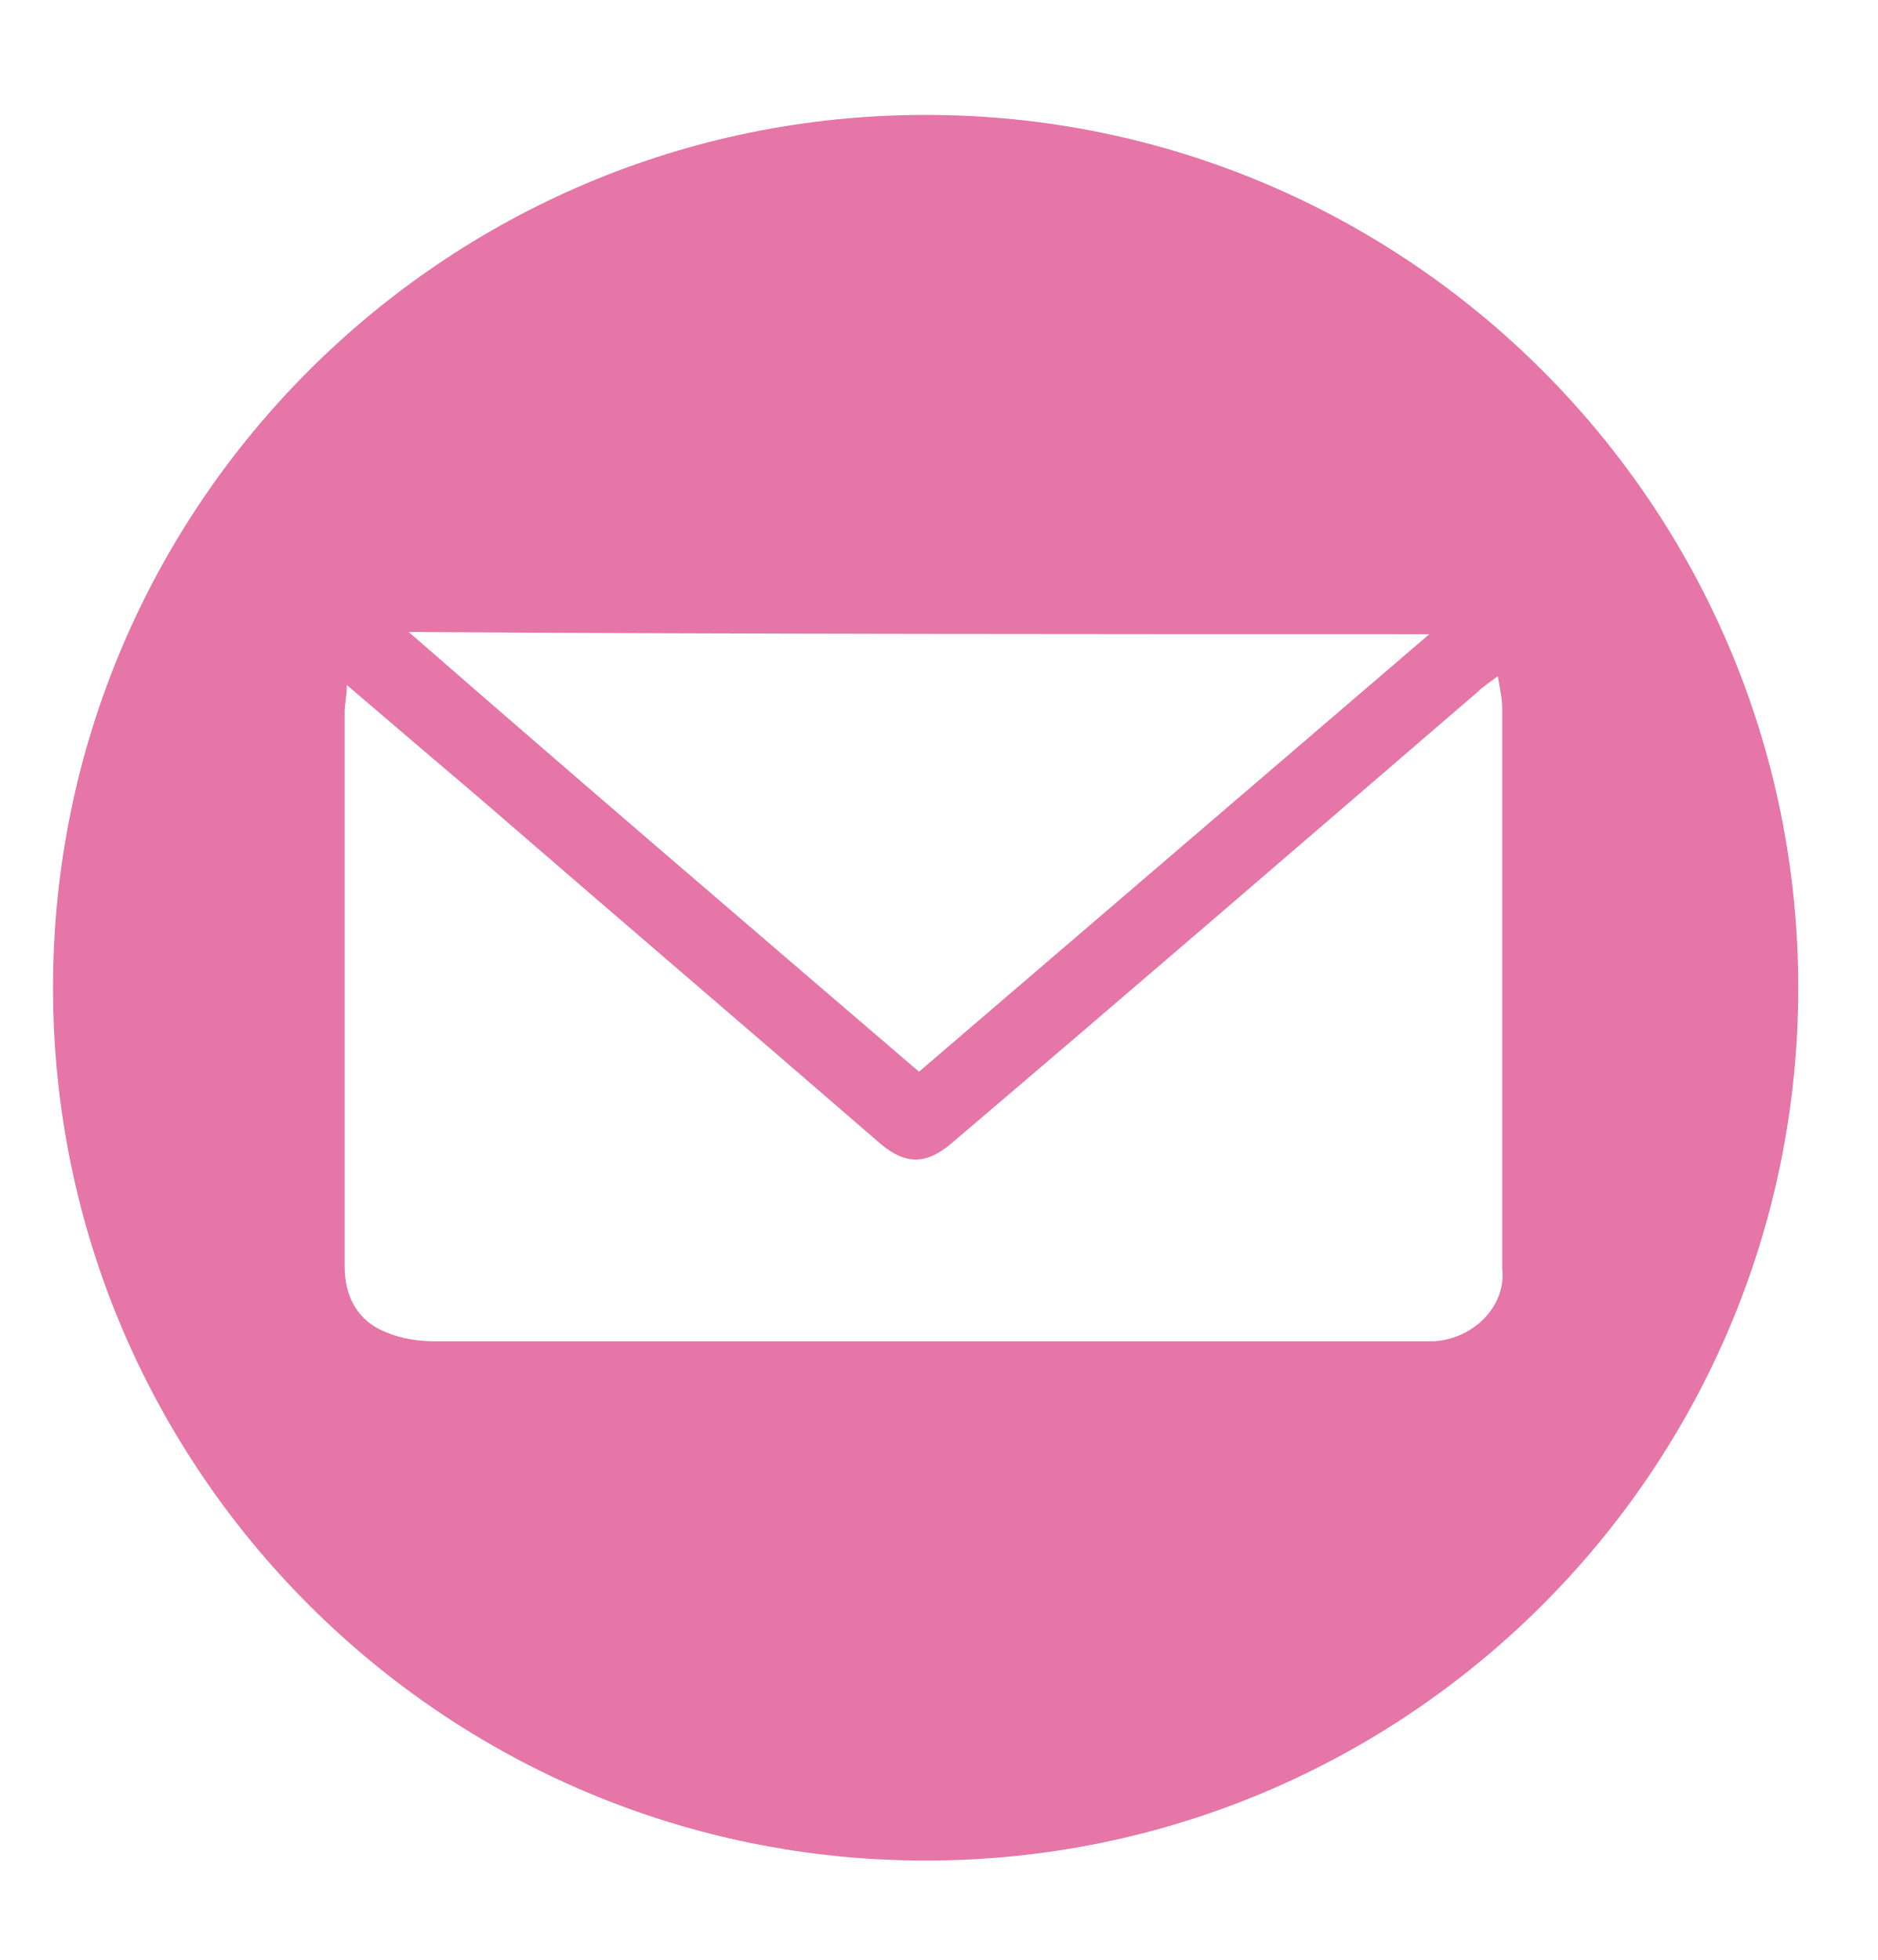
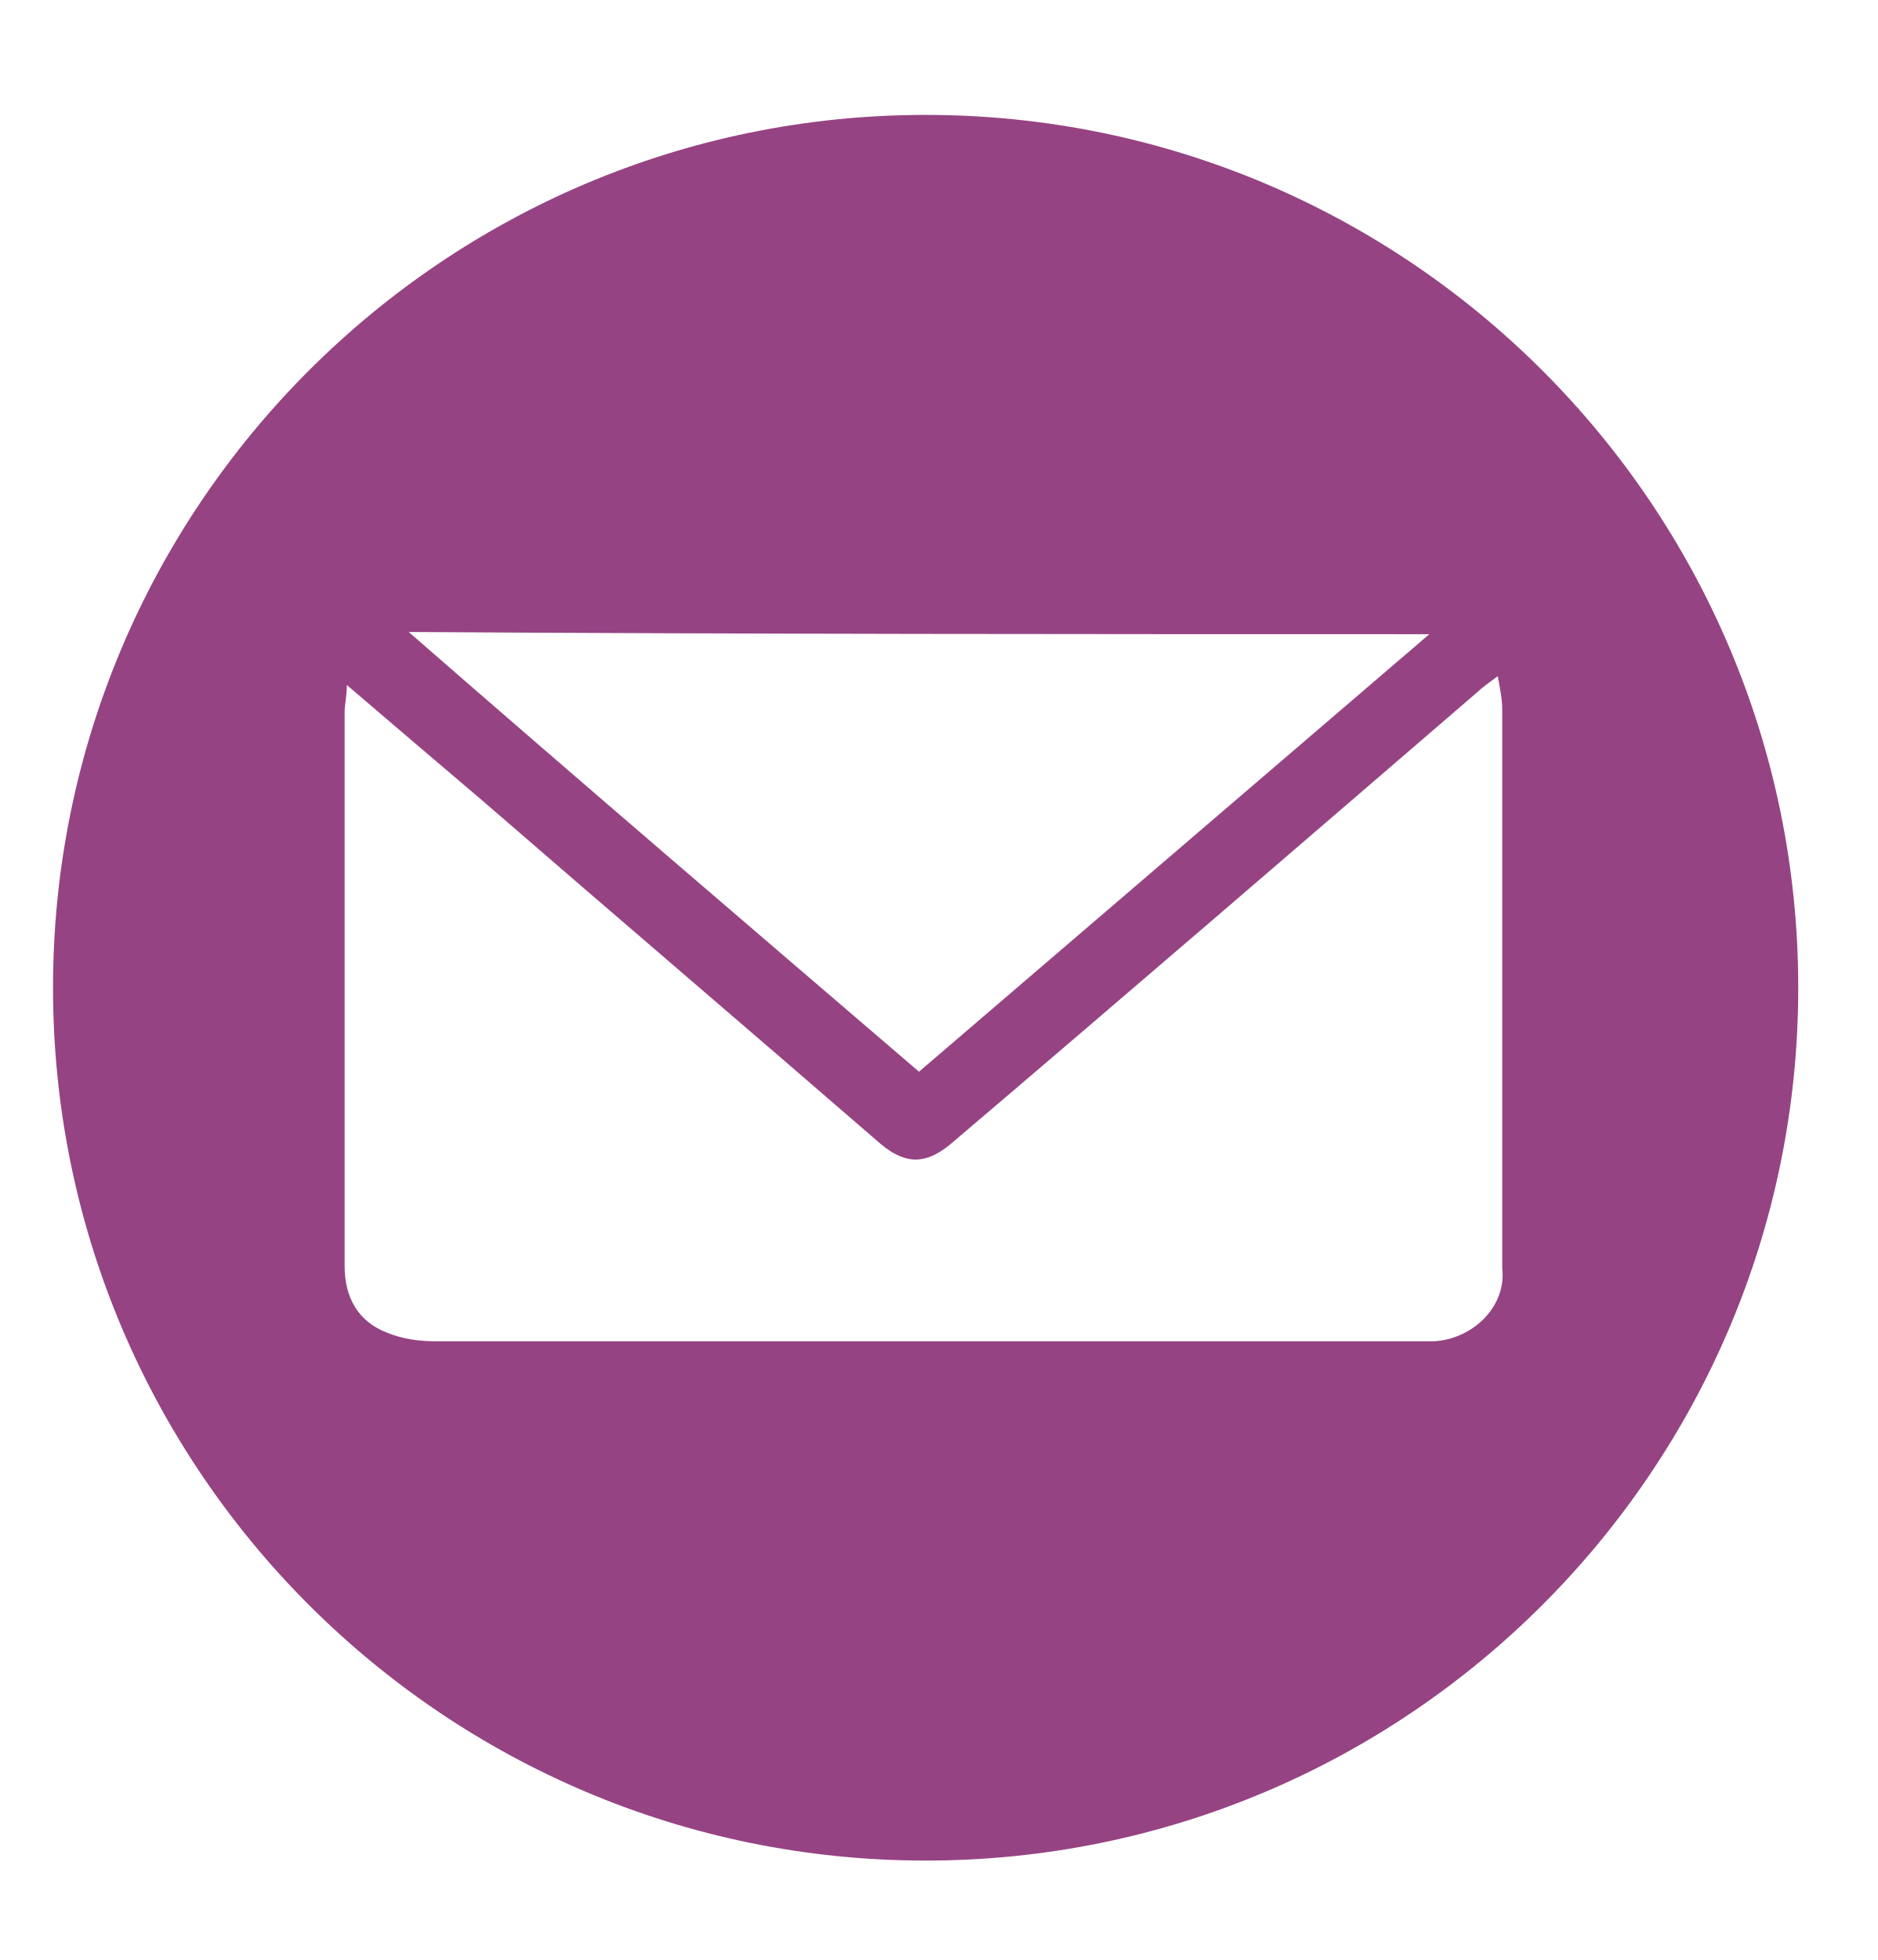
<svg xmlns="http://www.w3.org/2000/svg" version="1.1" id="Layer_1" x="0px" y="0px" viewBox="0 0 85 88.7" style="enable-background:new 0 0 85 88.7;" xml:space="preserve">
  <style type="text/css">
- 	.st0{fill:#e676a8;}
+ 	.st0{fill:#964383;}
</style>
  <path id="XMLID_151_" class="st0" d="M41.9,5.2C20.1,5.2,2.4,22.9,2.4,44.7c0,21.8,17.7,39.5,39.5,39.5s39.5-17.7,39.5-39.5  C81.4,22.9,63.7,5.2,41.9,5.2z M64.7,28.7C57,35.3,49.3,41.9,41.6,48.5c-7.7-6.6-15.3-13.1-23.1-19.9C34,28.7,49.3,28.7,64.7,28.7z   M64.9,60.7c-0.3,0-0.6,0-0.9,0c-14.8,0-29.5,0-44.3,0c-0.7,0-1.5-0.1-2.2-0.4c-1.3-0.5-1.9-1.6-1.9-3c0-8.4,0-16.7,0-25.1  c0-0.3,0.1-0.7,0.1-1.2c2.1,1.8,4.1,3.5,6.1,5.2c6,5.2,12.1,10.4,18.1,15.6c1.1,0.9,2,0.9,3.1,0c8-6.8,16-13.7,23.9-20.5  c0.2-0.2,0.5-0.4,0.9-0.7c0.1,0.6,0.2,1,0.2,1.5c0,8.4,0,16.9,0,25.3C68.2,59.1,66.7,60.6,64.9,60.7z" />
</svg>
